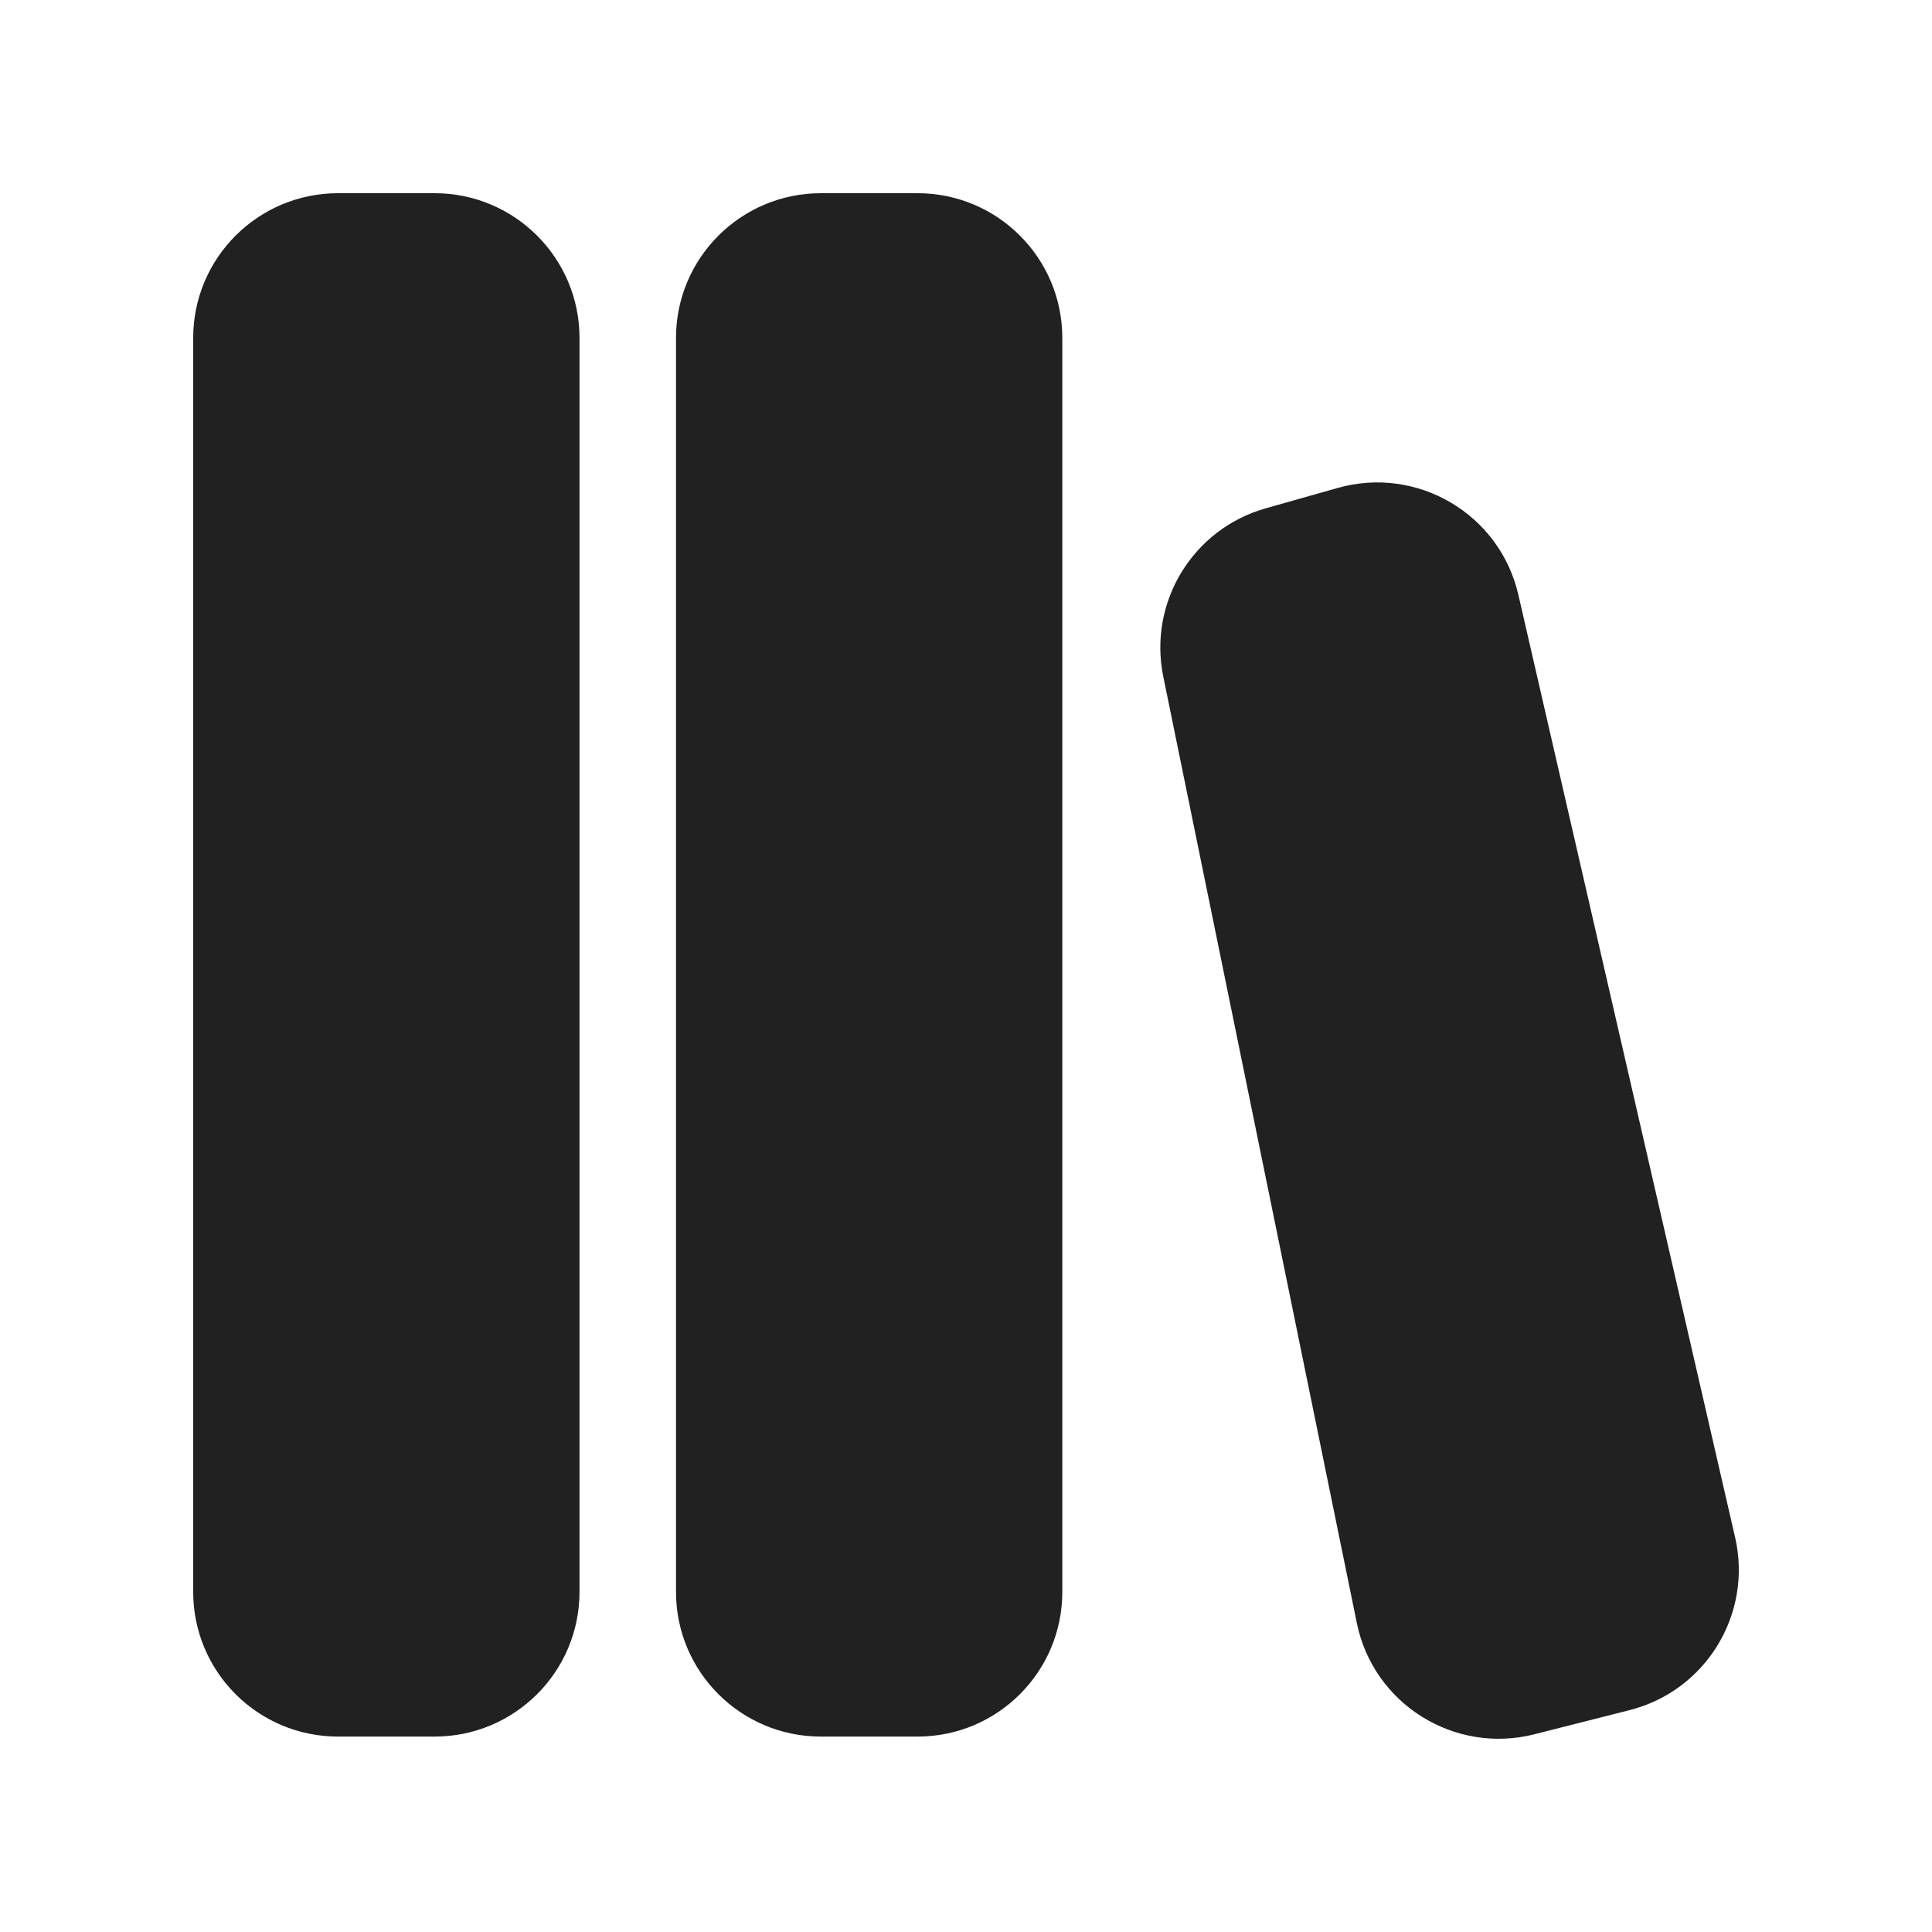
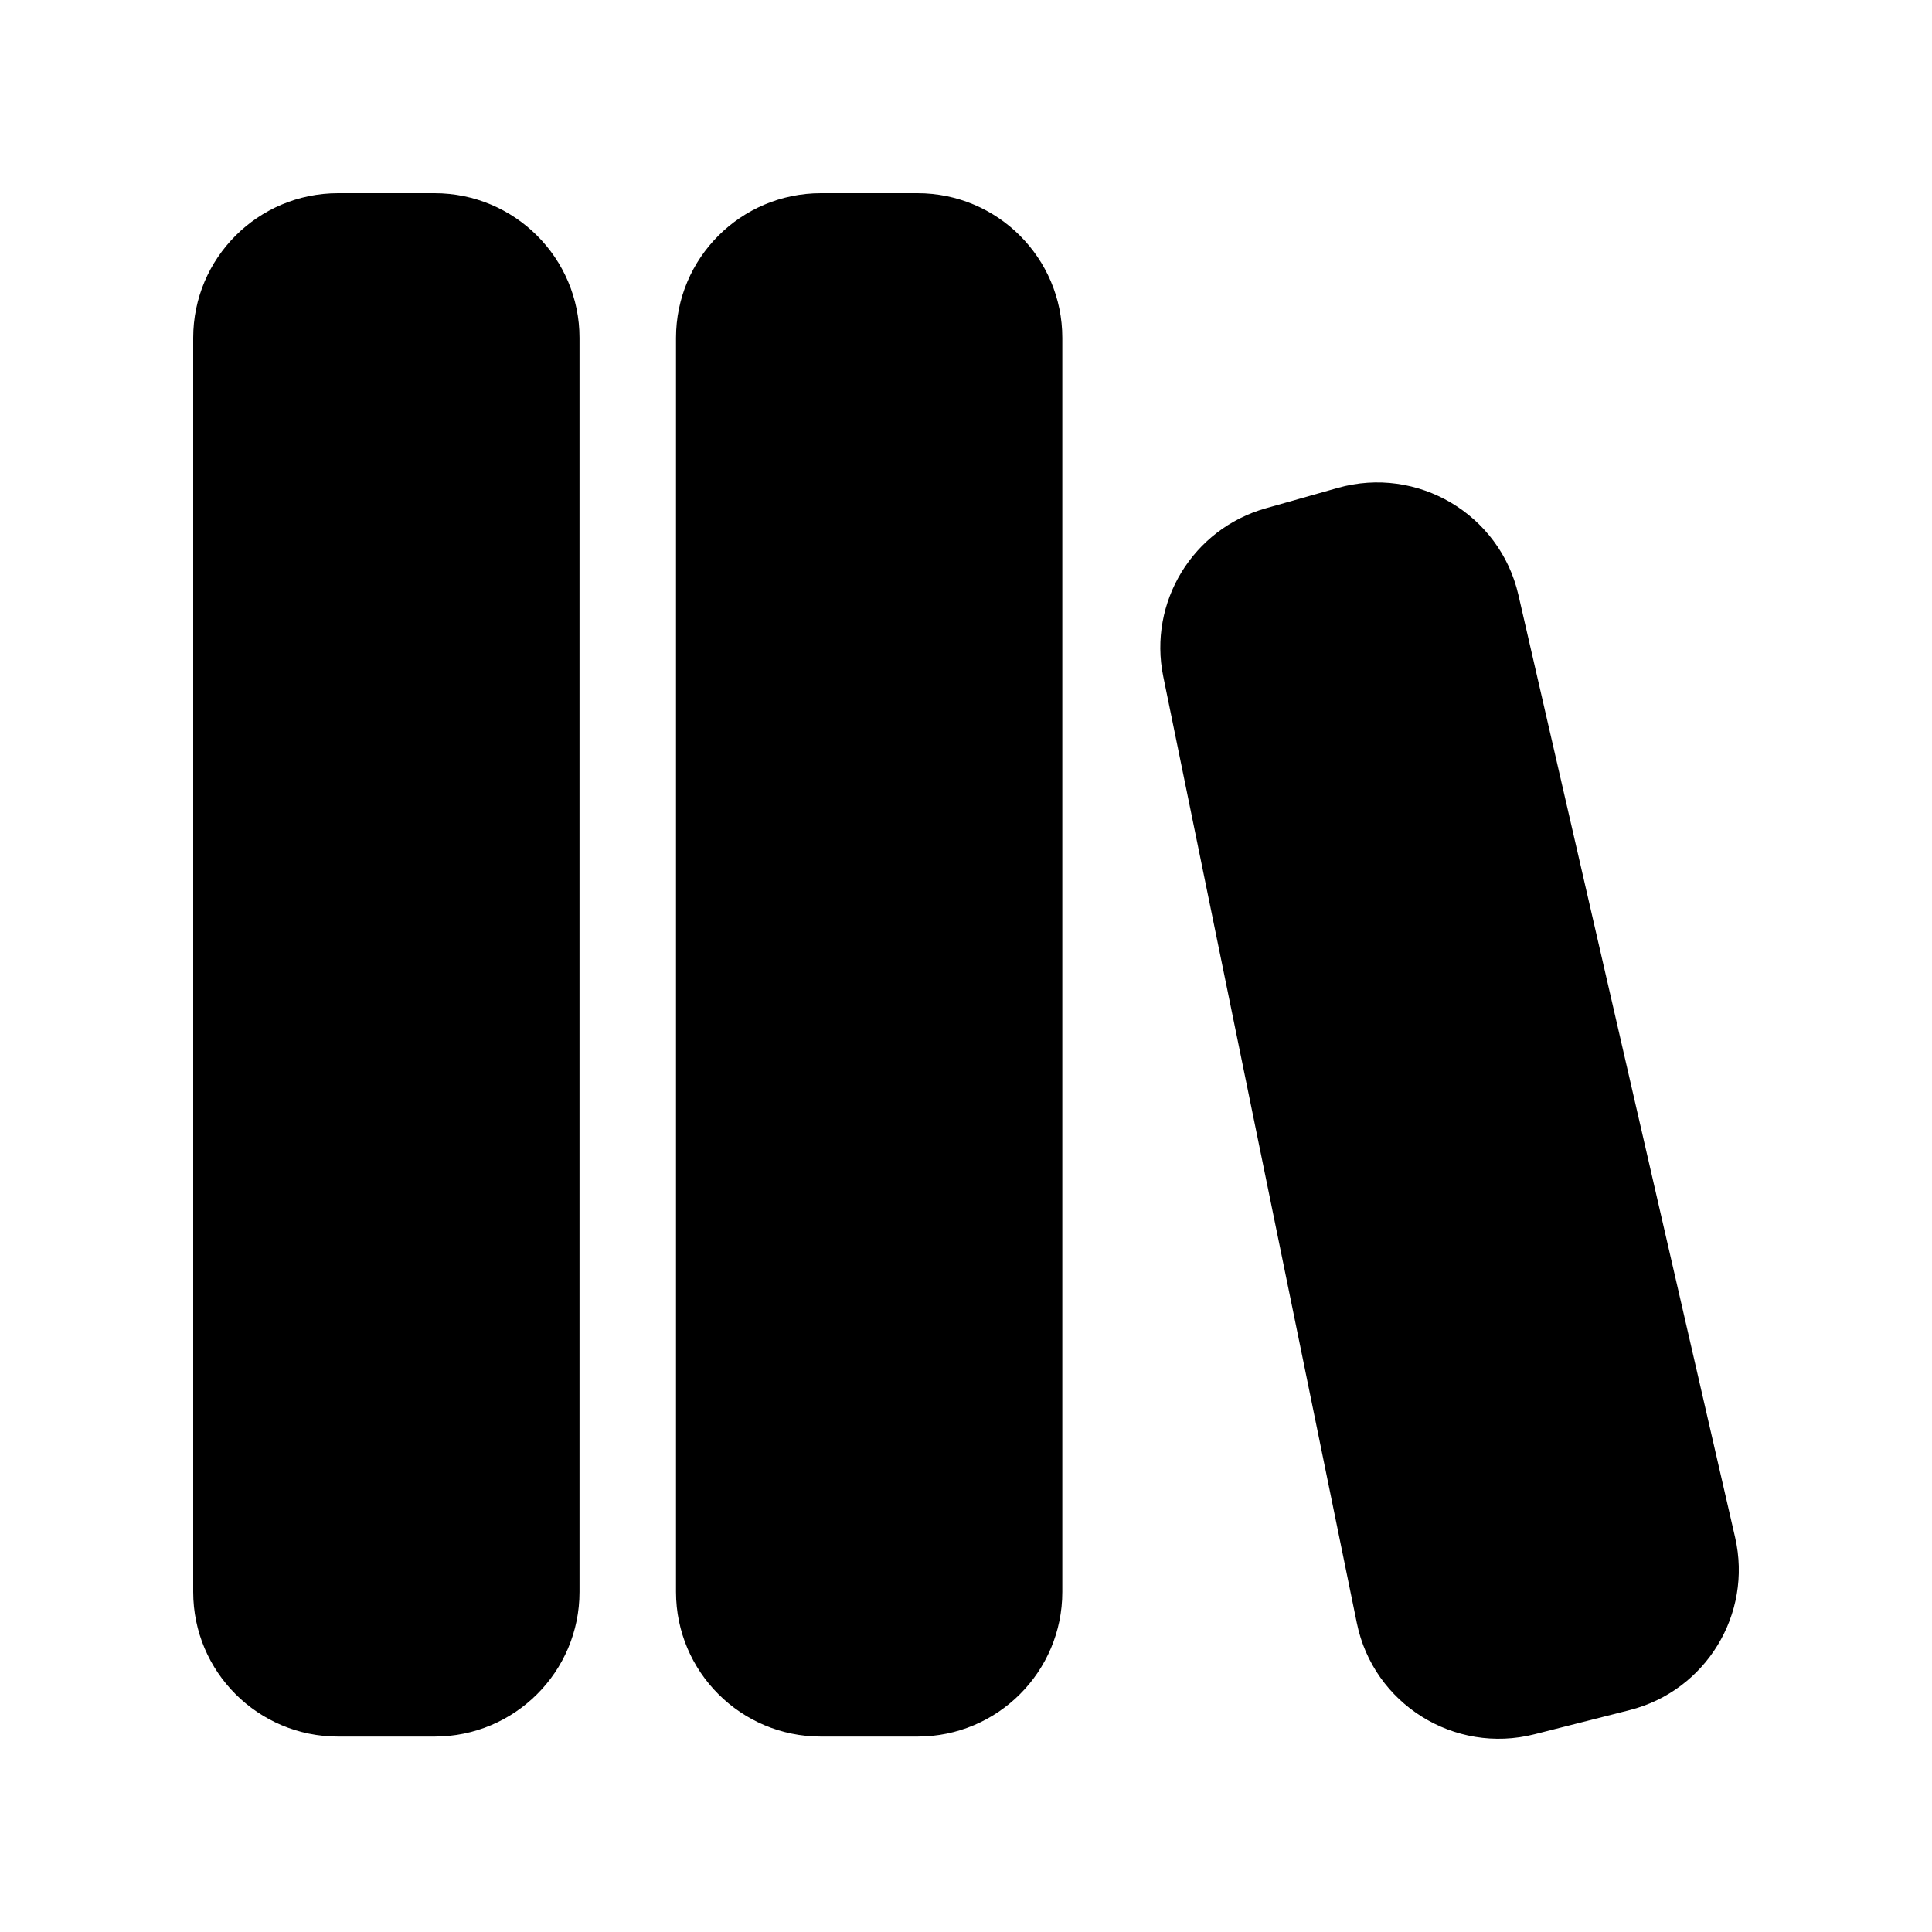
<svg xmlns="http://www.w3.org/2000/svg" fill="none" height="20" viewBox="0 0 20 20" width="20">
-   <path d="M3.5 2C2.671 2 2 2.671 2 3.498V16.479C2 17.307 2.671 17.977 3.5 17.977H4.499C5.327 17.977 5.999 17.307 5.999 16.479V3.498C5.999 2.671 5.327 2 4.499 2H3.5ZM8.498 2C7.67 2 6.998 2.671 6.998 3.498V16.479C6.998 17.307 7.67 17.977 8.498 17.977H9.498C10.326 17.977 10.997 17.307 10.997 16.479V3.498C10.997 2.671 10.326 2 9.498 2H8.498ZM15.718 6.157C15.526 5.322 14.673 4.818 13.848 5.051L13.103 5.262C12.348 5.475 11.885 6.234 12.042 7.003L14.046 16.802C14.217 17.639 15.055 18.164 15.885 17.953L16.87 17.703C17.659 17.503 18.144 16.709 17.962 15.916L15.718 6.157Z" fill="#212121" />
+   <path d="M3.5 2C2.671 2 2 2.671 2 3.498V16.479C2 17.307 2.671 17.977 3.5 17.977H4.499C5.327 17.977 5.999 17.307 5.999 16.479V3.498C5.999 2.671 5.327 2 4.499 2H3.5ZM8.498 2C7.67 2 6.998 2.671 6.998 3.498V16.479C6.998 17.307 7.67 17.977 8.498 17.977H9.498C10.326 17.977 10.997 17.307 10.997 16.479V3.498C10.997 2.671 10.326 2 9.498 2H8.498ZM15.718 6.157C15.526 5.322 14.673 4.818 13.848 5.051L13.103 5.262C12.348 5.475 11.885 6.234 12.042 7.003L14.046 16.802C14.217 17.639 15.055 18.164 15.885 17.953L16.87 17.703C17.659 17.503 18.144 16.709 17.962 15.916L15.718 6.157Z" fill="currentColor" />
</svg>
